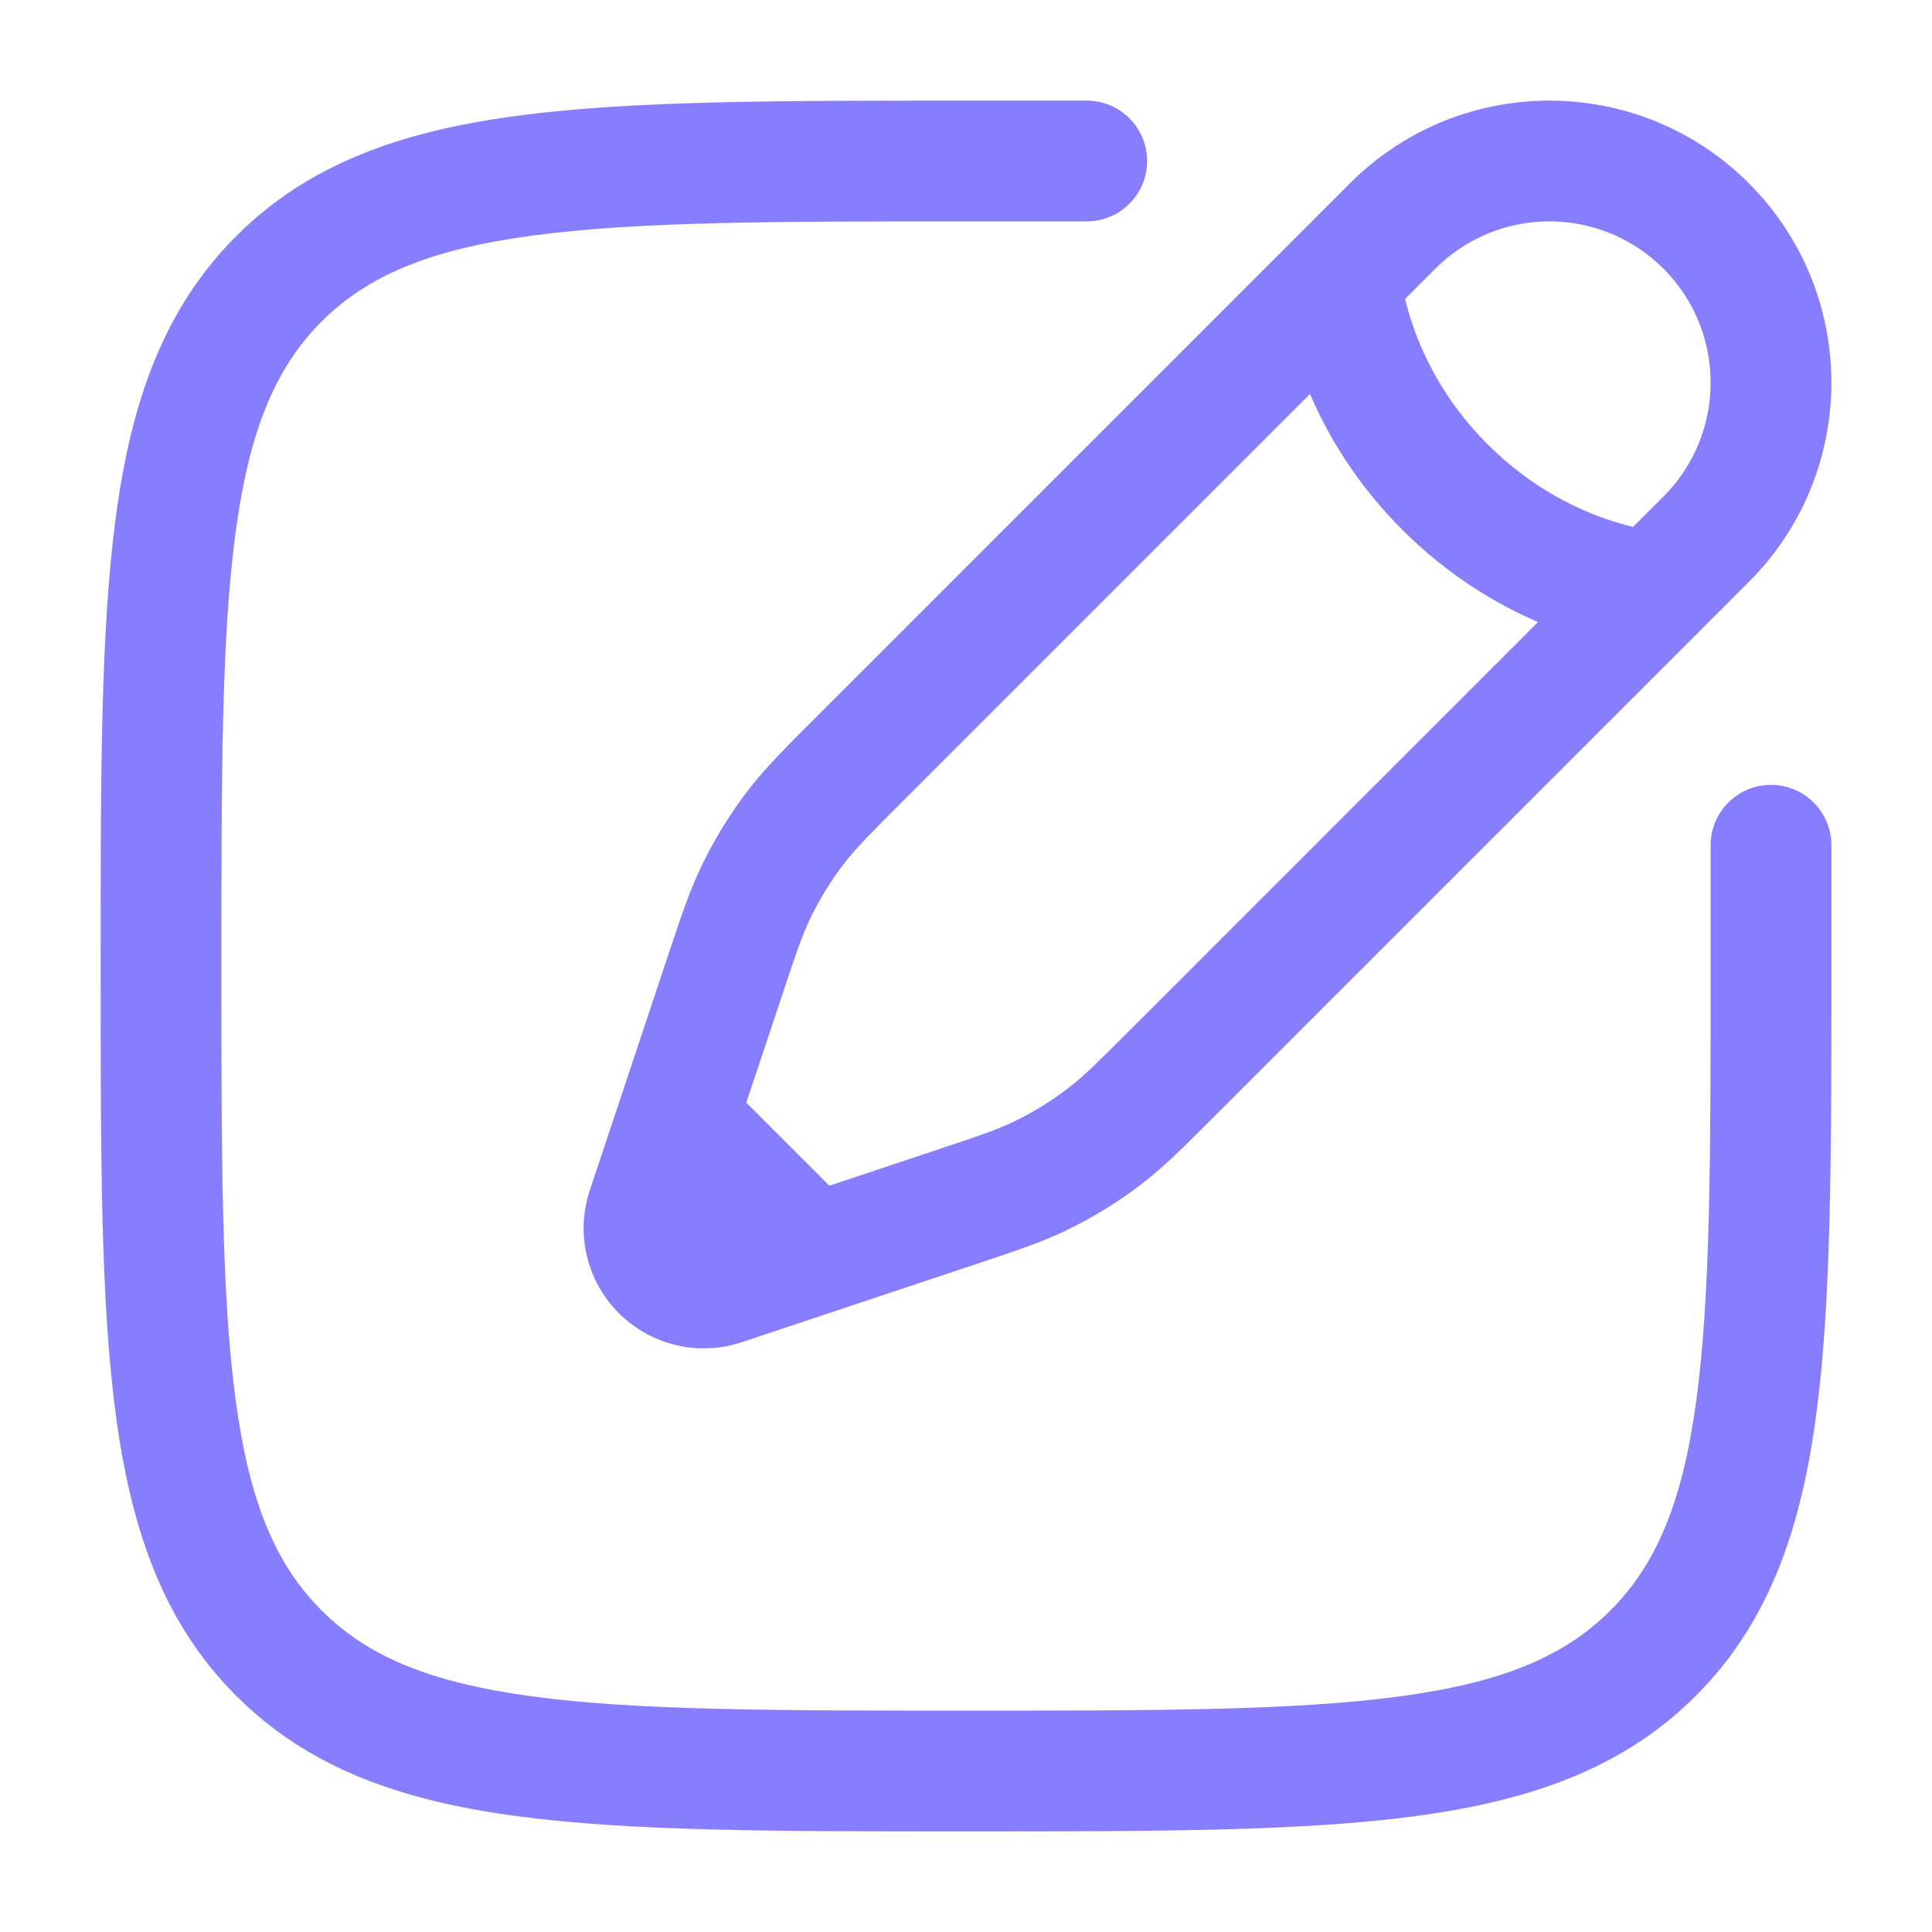
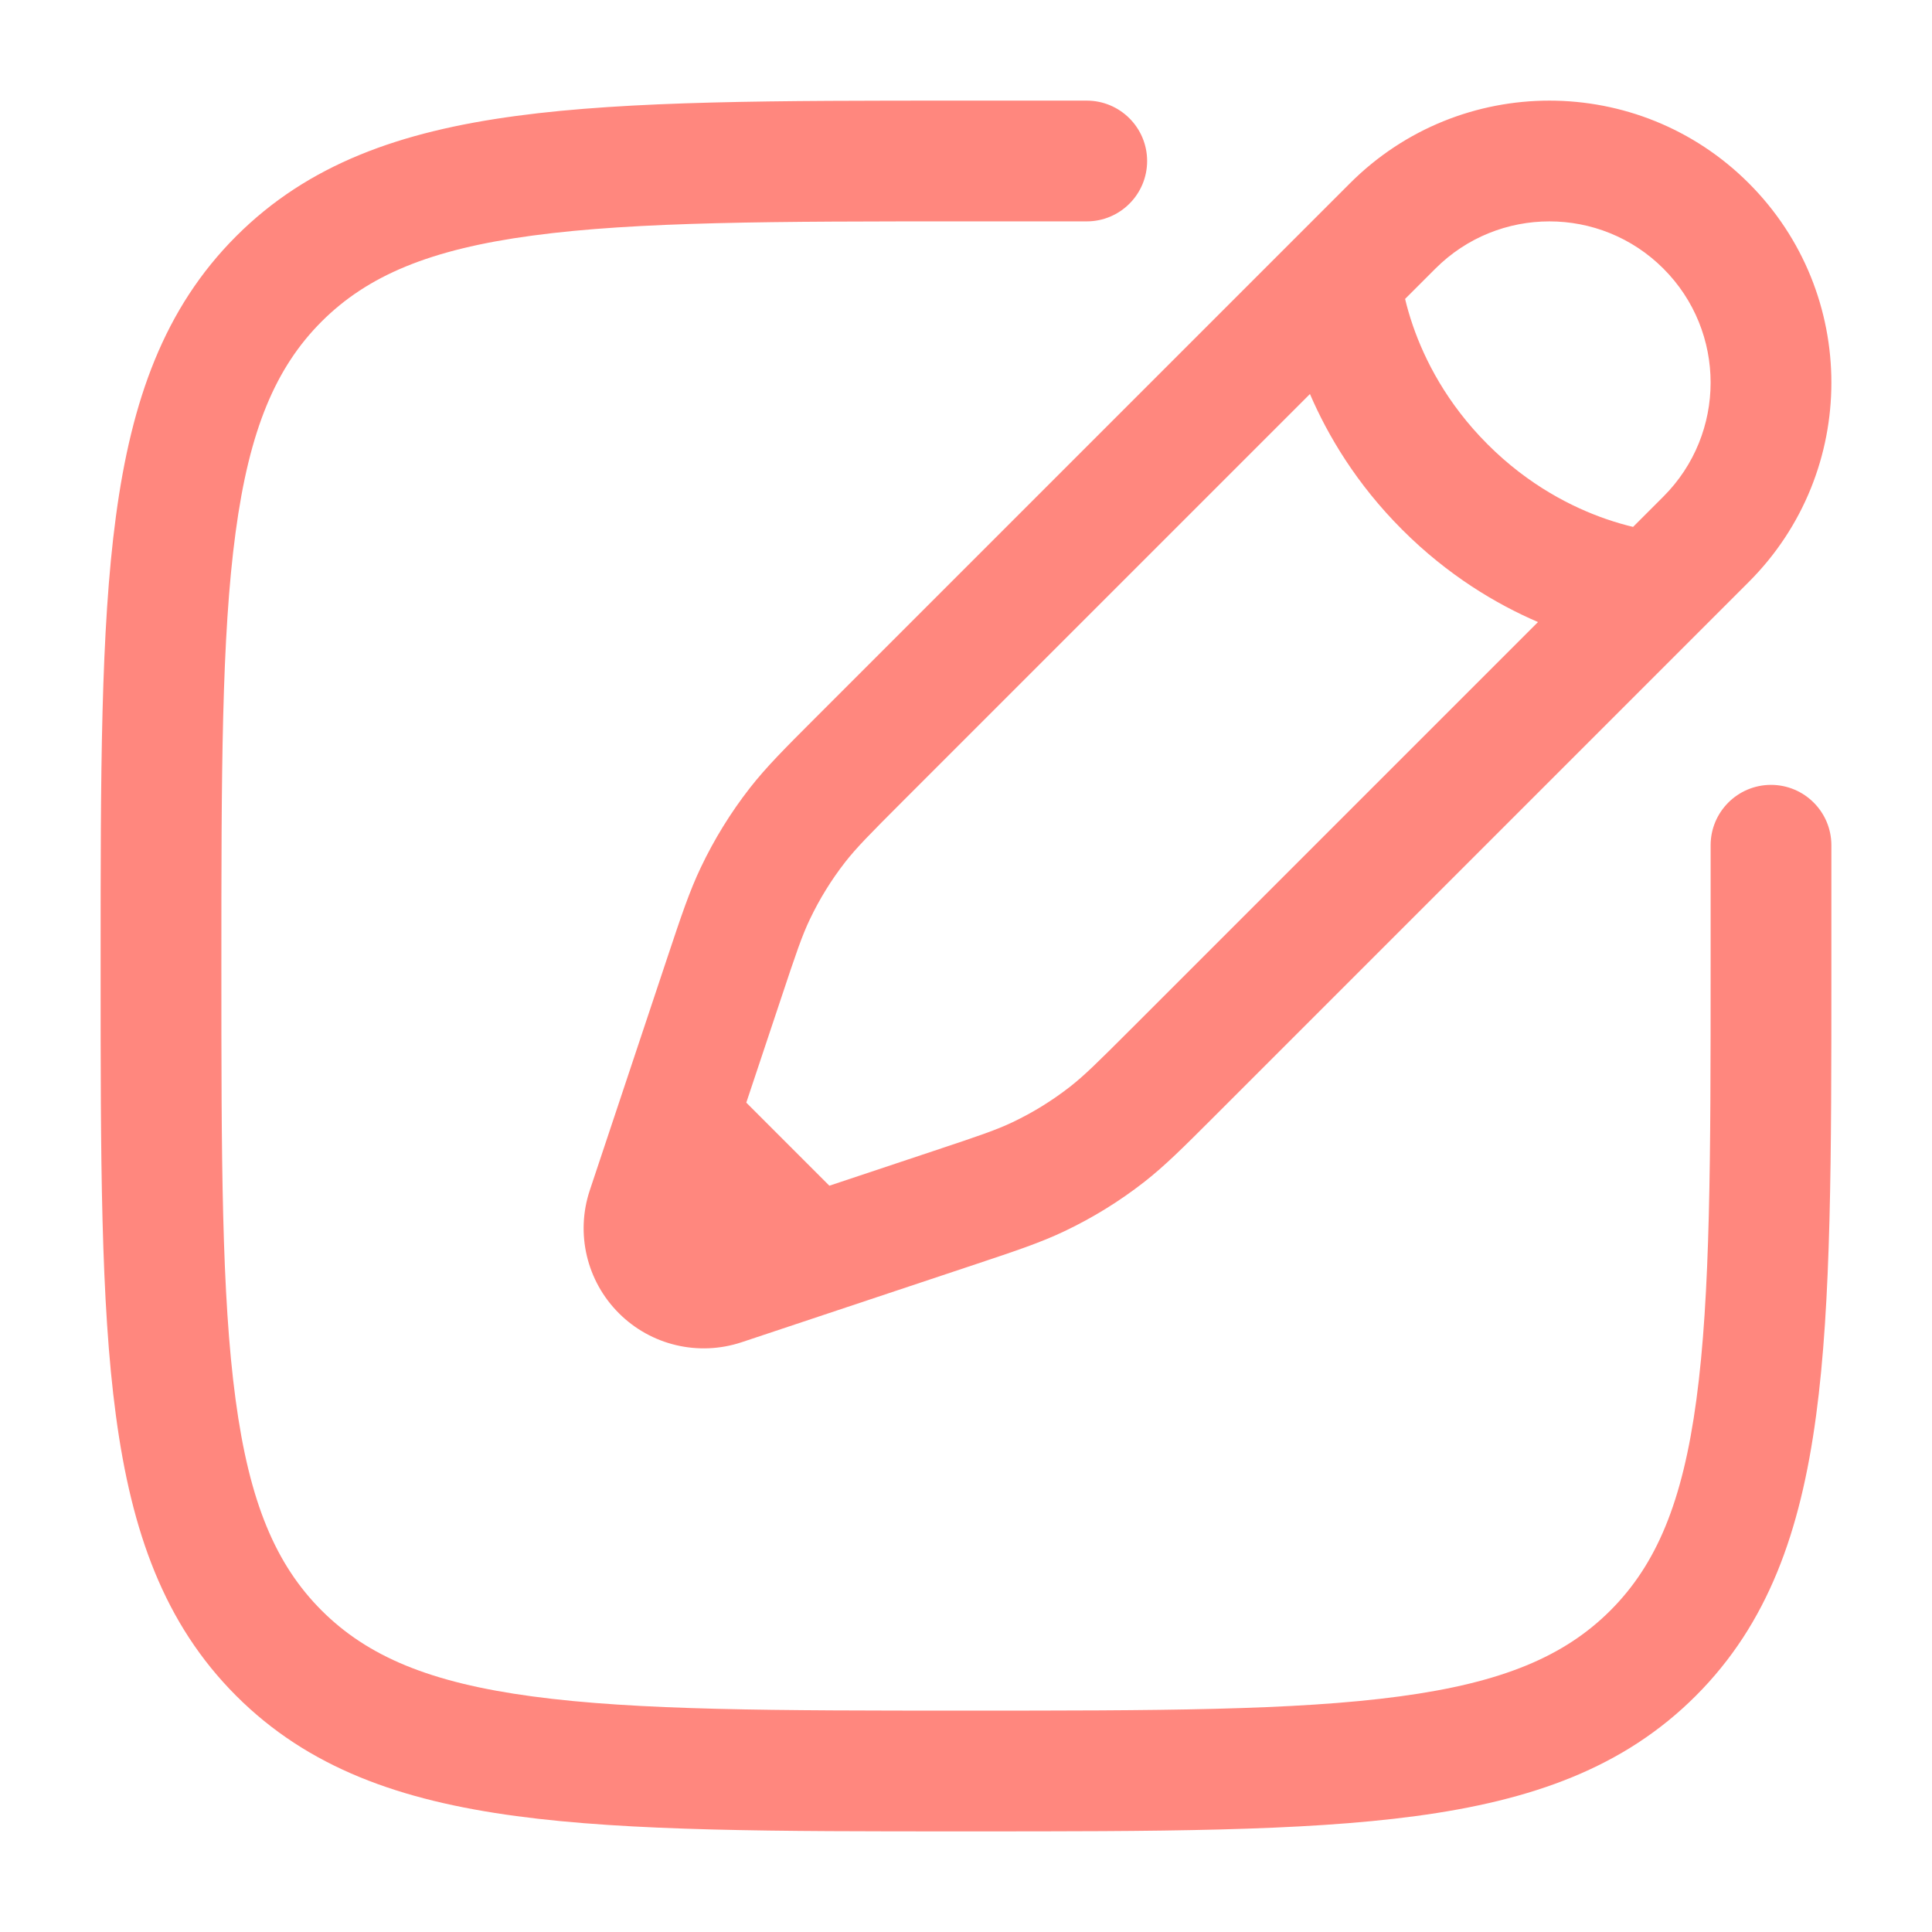
<svg xmlns="http://www.w3.org/2000/svg" width="36" height="36" viewBox="0 0 36 36" fill="none">
-   <path fill-rule="evenodd" clip-rule="evenodd" d="M17.914 1.875H20.25C20.871 1.875 21.375 2.379 21.375 3C21.375 3.621 20.871 4.125 20.25 4.125H18C14.433 4.125 11.87 4.127 9.92 4.39C8.003 4.647 6.847 5.138 5.992 5.992C5.138 6.847 4.647 8.003 4.39 9.92C4.127 11.87 4.125 14.433 4.125 18C4.125 21.567 4.127 24.13 4.39 26.08C4.647 27.997 5.138 29.153 5.992 30.008C6.847 30.862 8.003 31.353 9.92 31.61C11.87 31.873 14.433 31.875 18 31.875C21.567 31.875 24.13 31.873 26.08 31.61C27.997 31.353 29.153 30.862 30.008 30.008C30.862 29.153 31.353 27.997 31.61 26.08C31.873 24.13 31.875 21.567 31.875 18V15.75C31.875 15.129 32.379 14.625 33 14.625C33.621 14.625 34.125 15.129 34.125 15.75V18.086C34.125 21.549 34.125 24.262 33.84 26.379C33.549 28.547 32.941 30.257 31.599 31.599C30.257 32.941 28.547 33.549 26.379 33.84C24.262 34.125 21.549 34.125 18.086 34.125H17.914C14.451 34.125 11.738 34.125 9.621 33.84C7.453 33.549 5.743 32.941 4.401 31.599C3.059 30.257 2.451 28.547 2.16 26.379C1.875 24.262 1.875 21.549 1.875 18.086V17.914C1.875 14.451 1.875 11.738 2.16 9.621C2.451 7.453 3.059 5.743 4.401 4.401C5.743 3.059 7.453 2.451 9.621 2.16C11.738 1.875 14.451 1.875 17.914 1.875ZM25.156 3.414C27.208 1.362 30.534 1.362 32.586 3.414C34.638 5.466 34.638 8.792 32.586 10.844L22.614 20.816C22.057 21.373 21.708 21.722 21.319 22.026C20.86 22.384 20.364 22.69 19.839 22.94C19.393 23.153 18.925 23.309 18.178 23.558L13.821 25.01C13.017 25.278 12.13 25.069 11.531 24.469C10.931 23.87 10.722 22.983 10.99 22.179L12.442 17.822C12.691 17.075 12.847 16.607 13.06 16.161C13.31 15.636 13.616 15.14 13.974 14.681C14.278 14.292 14.627 13.943 15.184 13.386L25.156 3.414ZM30.995 5.005C29.822 3.832 27.92 3.832 26.747 5.005L26.182 5.57C26.216 5.714 26.264 5.885 26.33 6.076C26.545 6.696 26.952 7.512 27.72 8.28C28.488 9.048 29.304 9.455 29.924 9.67C30.115 9.736 30.286 9.784 30.43 9.818L30.995 9.253C32.168 8.08 32.168 6.178 30.995 5.005ZM28.658 11.591C27.884 11.258 26.982 10.724 26.129 9.871C25.276 9.018 24.742 8.116 24.409 7.342L16.826 14.925C16.201 15.55 15.957 15.798 15.748 16.065C15.491 16.395 15.271 16.751 15.091 17.129C14.945 17.434 14.833 17.764 14.554 18.603L13.906 20.546L15.454 22.094L17.397 21.446C18.236 21.167 18.566 21.055 18.871 20.909C19.249 20.729 19.605 20.509 19.935 20.252C20.202 20.044 20.45 19.799 21.075 19.174L28.658 11.591Z" fill="#877EFF" />
+   <path fill-rule="evenodd" clip-rule="evenodd" d="M17.914 1.875H20.25C20.871 1.875 21.375 2.379 21.375 3C21.375 3.621 20.871 4.125 20.25 4.125H18C14.433 4.125 11.87 4.127 9.92 4.39C8.003 4.647 6.847 5.138 5.992 5.992C5.138 6.847 4.647 8.003 4.39 9.92C4.127 11.87 4.125 14.433 4.125 18C4.125 21.567 4.127 24.13 4.39 26.08C4.647 27.997 5.138 29.153 5.992 30.008C6.847 30.862 8.003 31.353 9.92 31.61C11.87 31.873 14.433 31.875 18 31.875C21.567 31.875 24.13 31.873 26.08 31.61C27.997 31.353 29.153 30.862 30.008 30.008C30.862 29.153 31.353 27.997 31.61 26.08C31.873 24.13 31.875 21.567 31.875 18V15.75C31.875 15.129 32.379 14.625 33 14.625C33.621 14.625 34.125 15.129 34.125 15.75V18.086C34.125 21.549 34.125 24.262 33.84 26.379C33.549 28.547 32.941 30.257 31.599 31.599C30.257 32.941 28.547 33.549 26.379 33.84C24.262 34.125 21.549 34.125 18.086 34.125H17.914C14.451 34.125 11.738 34.125 9.621 33.84C7.453 33.549 5.743 32.941 4.401 31.599C3.059 30.257 2.451 28.547 2.16 26.379C1.875 24.262 1.875 21.549 1.875 18.086V17.914C1.875 14.451 1.875 11.738 2.16 9.621C2.451 7.453 3.059 5.743 4.401 4.401C5.743 3.059 7.453 2.451 9.621 2.16C11.738 1.875 14.451 1.875 17.914 1.875ZM25.156 3.414C27.208 1.362 30.534 1.362 32.586 3.414C34.638 5.466 34.638 8.792 32.586 10.844L22.614 20.816C22.057 21.373 21.708 21.722 21.319 22.026C20.86 22.384 20.364 22.69 19.839 22.94C19.393 23.153 18.925 23.309 18.178 23.558L13.821 25.01C13.017 25.278 12.13 25.069 11.531 24.469C10.931 23.87 10.722 22.983 10.99 22.179L12.442 17.822C12.691 17.075 12.847 16.607 13.06 16.161C13.31 15.636 13.616 15.14 13.974 14.681C14.278 14.292 14.627 13.943 15.184 13.386L25.156 3.414ZM30.995 5.005C29.822 3.832 27.92 3.832 26.747 5.005L26.182 5.57C26.216 5.714 26.264 5.885 26.33 6.076C26.545 6.696 26.952 7.512 27.72 8.28C28.488 9.048 29.304 9.455 29.924 9.67C30.115 9.736 30.286 9.784 30.43 9.818L30.995 9.253C32.168 8.08 32.168 6.178 30.995 5.005ZM28.658 11.591C27.884 11.258 26.982 10.724 26.129 9.871C25.276 9.018 24.742 8.116 24.409 7.342L16.826 14.925C16.201 15.55 15.957 15.798 15.748 16.065C15.491 16.395 15.271 16.751 15.091 17.129C14.945 17.434 14.833 17.764 14.554 18.603L13.906 20.546L15.454 22.094L17.397 21.446C18.236 21.167 18.566 21.055 18.871 20.909C19.249 20.729 19.605 20.509 19.935 20.252C20.202 20.044 20.45 19.799 21.075 19.174L28.658 11.591Z" fill="#FF877E" />
</svg>
